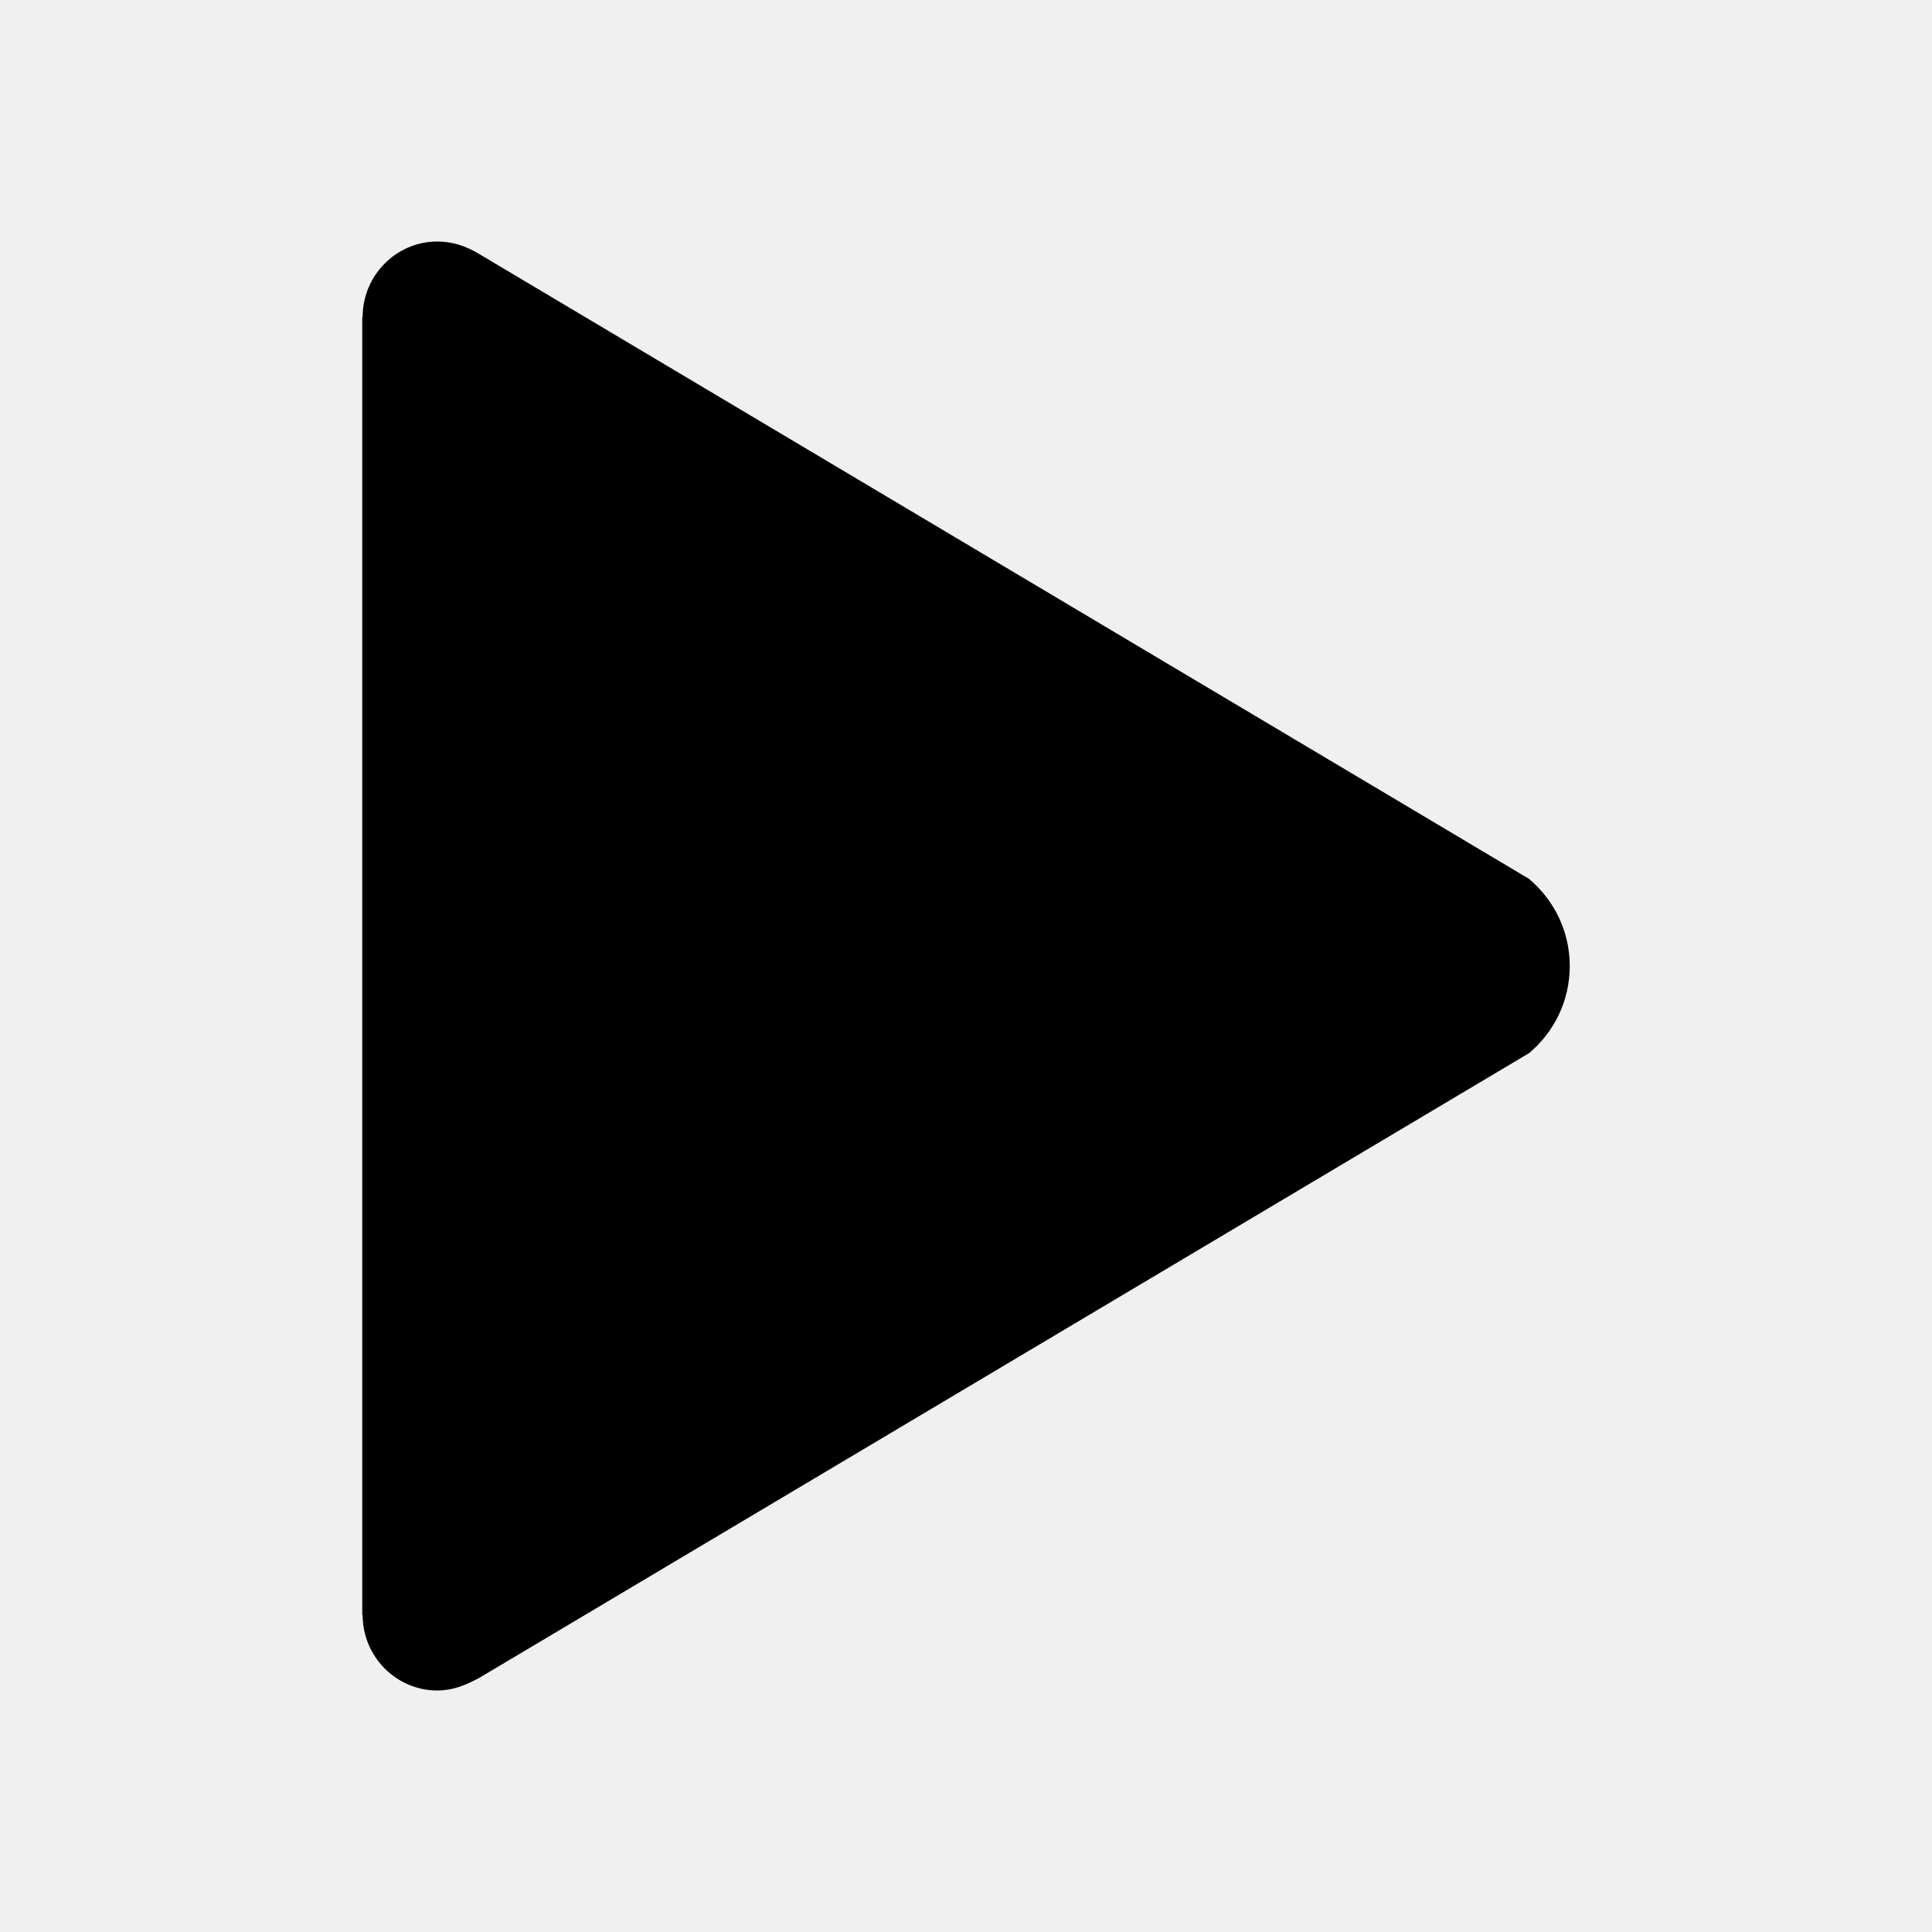
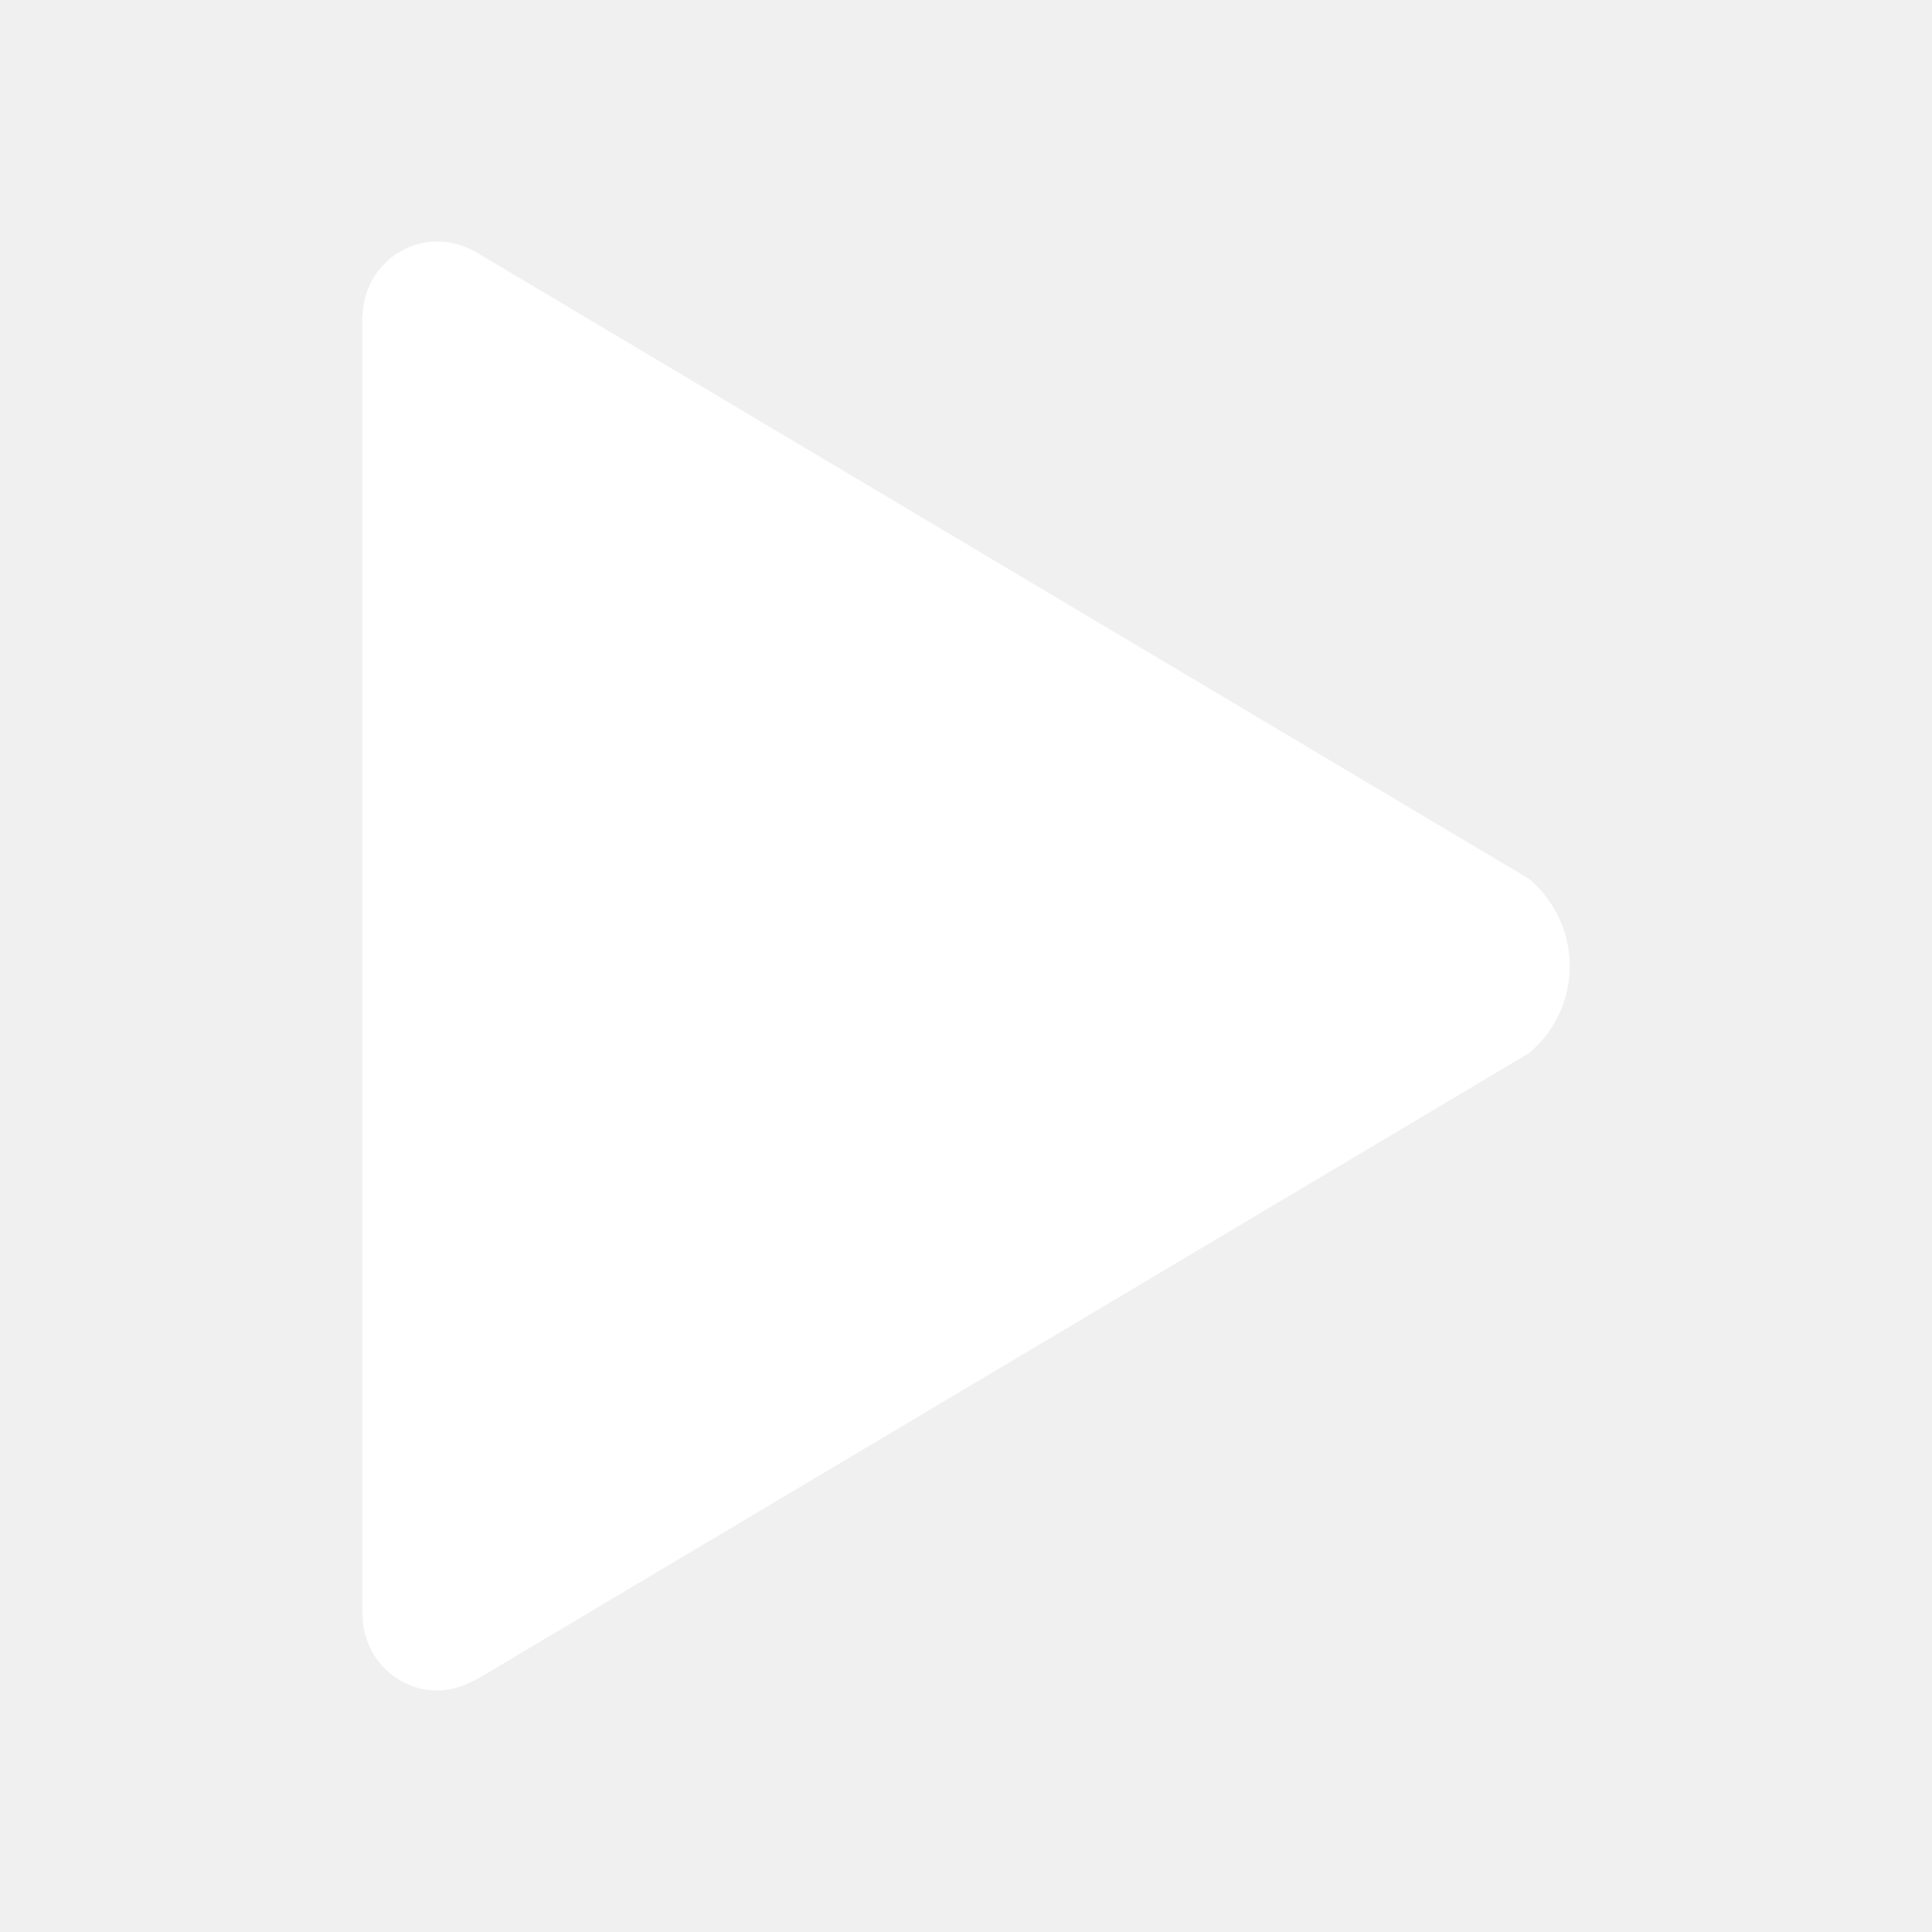
<svg xmlns="http://www.w3.org/2000/svg" height="512px" id="Layer_1" style="enable-background:new 0 0 512 512;" version="1.1" viewBox="0 0 512 512" width="512px" xml:space="preserve">
-   <path d="M405.2,232.9L126.8,67.2c-3.4-2-6.9-3.2-10.9-3.2c-10.9,0-19.8,9-19.8,20H96v344h0.1c0,11,8.9,20,19.8,20  c4.1,0,7.5-1.4,11.2-3.4l278.1-165.5c6.6-5.5,10.8-13.8,10.8-23.1C416,246.7,411.8,238.5,405.2,232.9z" />
+   <path fill="#fff" d="M405.2,232.9L126.8,67.2c-3.4-2-6.9-3.2-10.9-3.2c-10.9,0-19.8,9-19.8,20H96v344h0.1c0,11,8.9,20,19.8,20  c4.1,0,7.5-1.4,11.2-3.4l278.1-165.5c6.6-5.5,10.8-13.8,10.8-23.1C416,246.7,411.8,238.5,405.2,232.9z" />
</svg>
